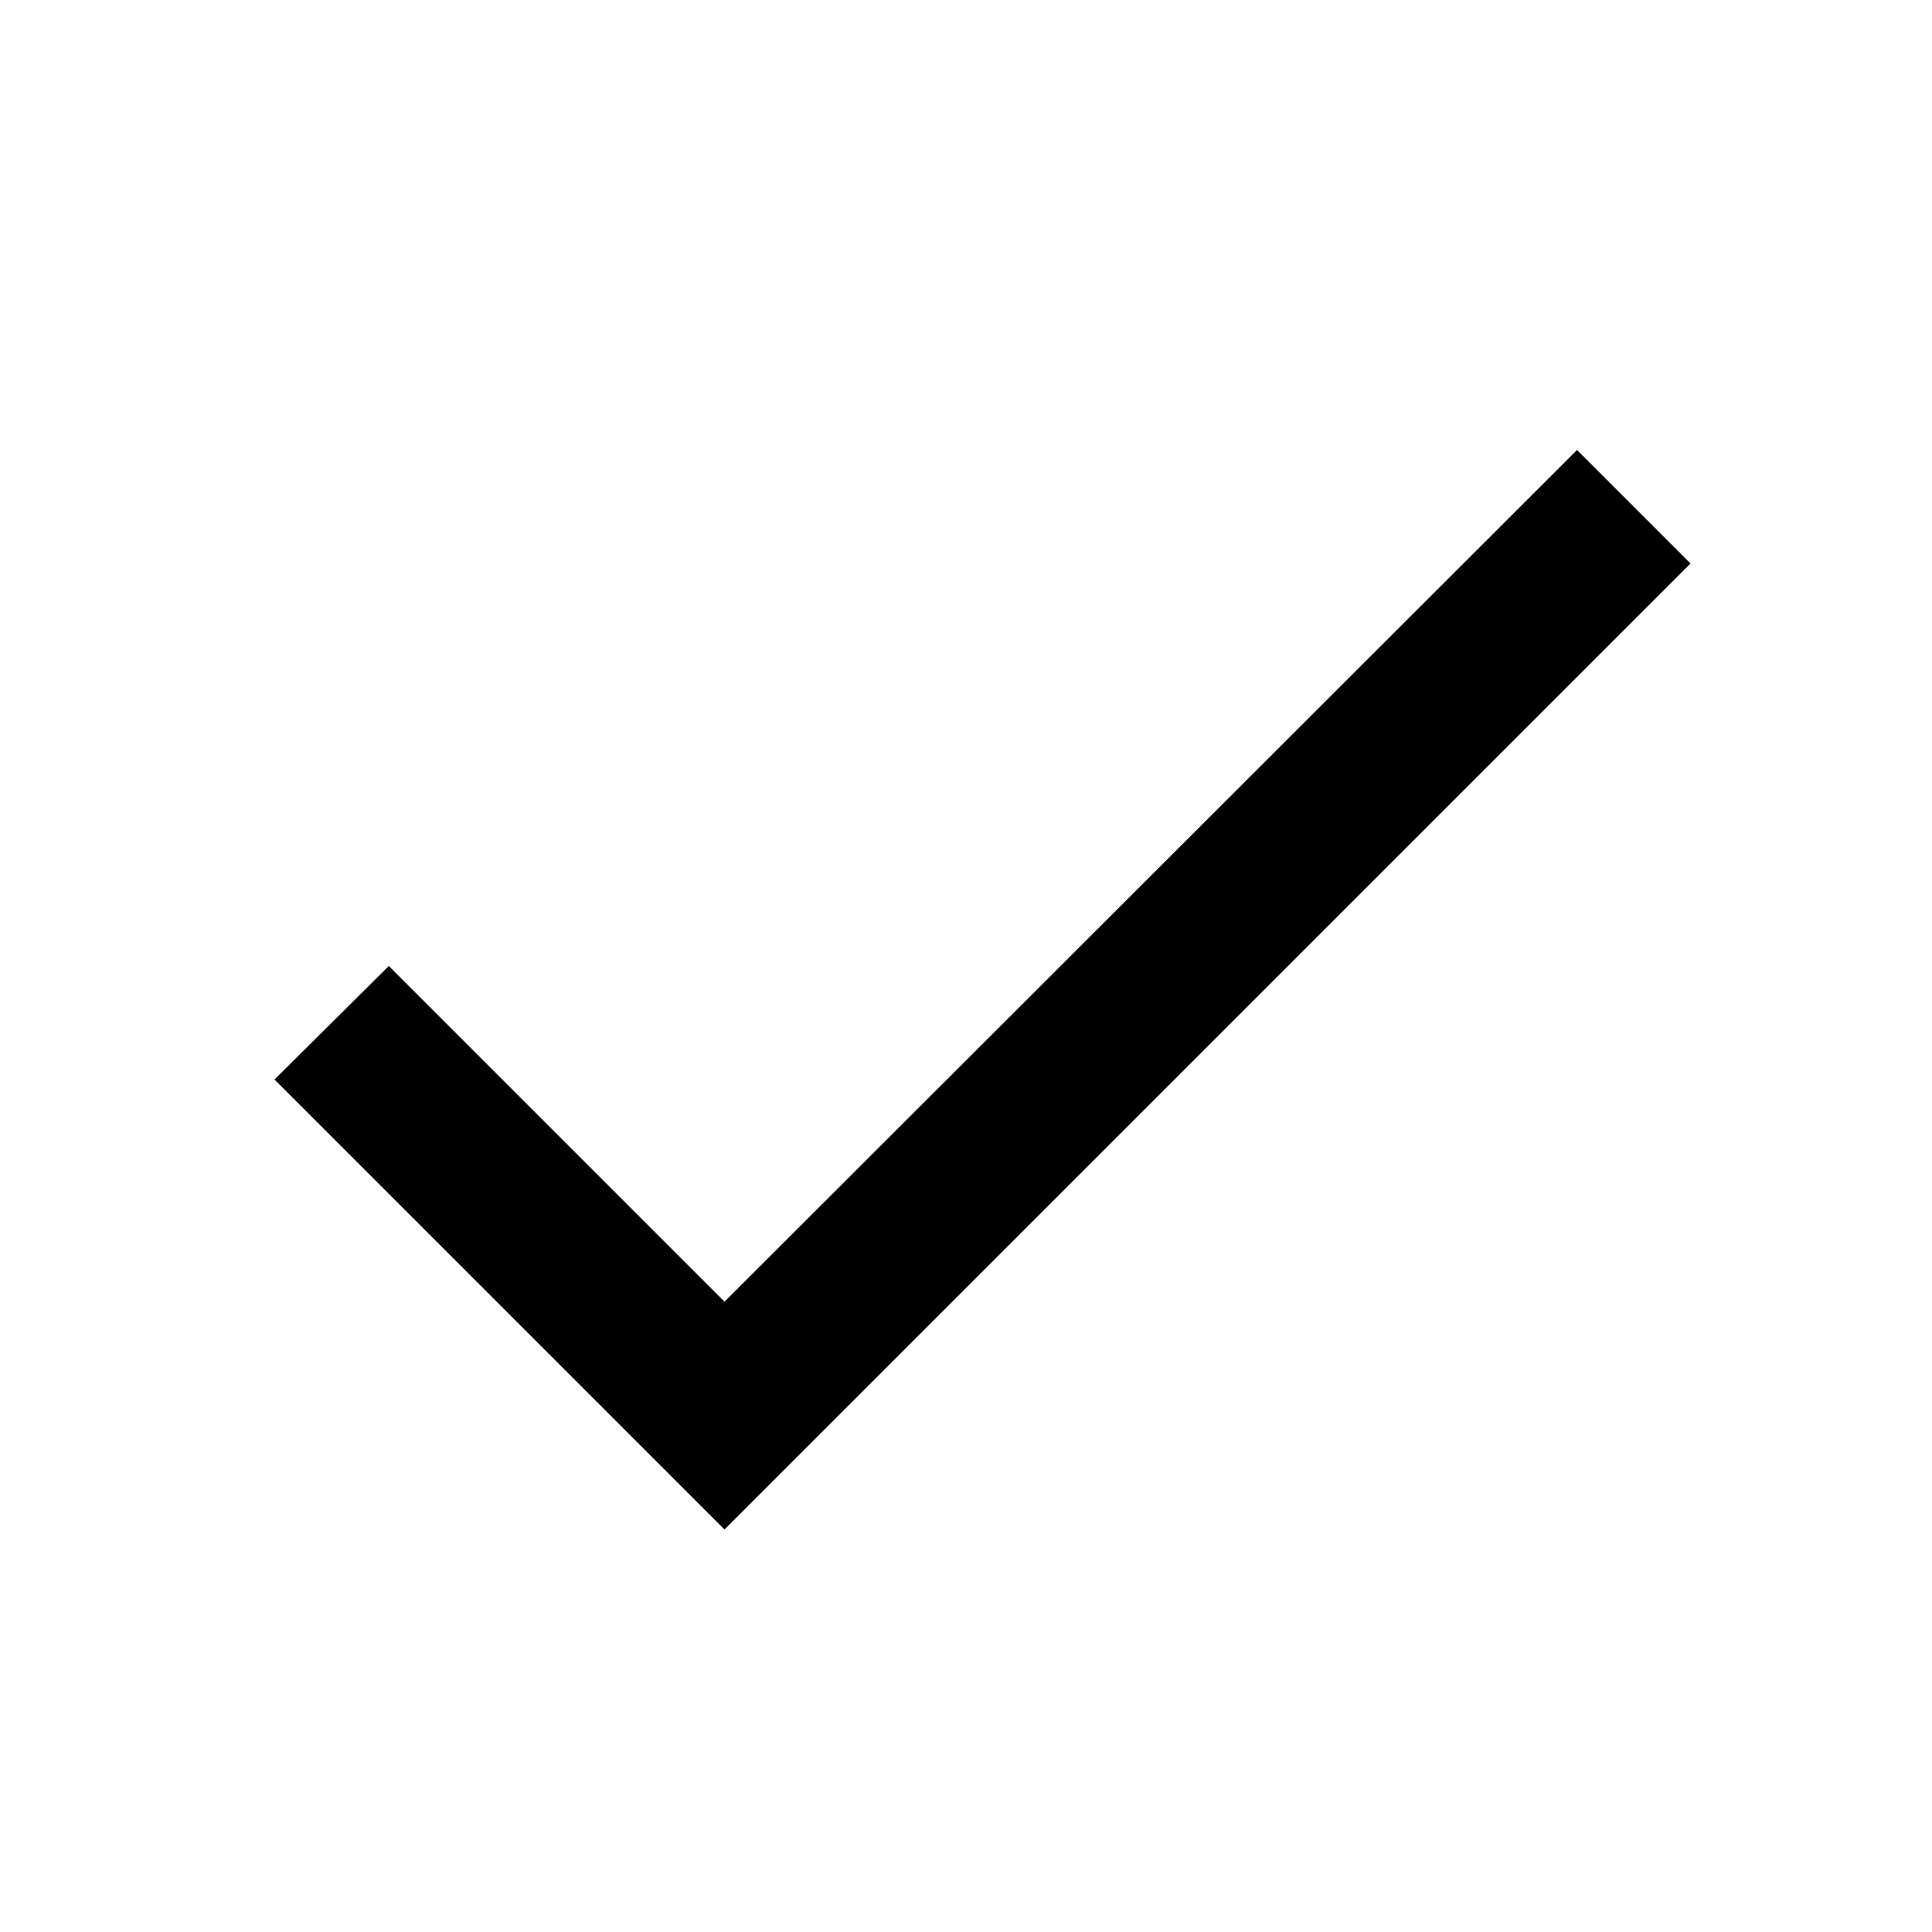
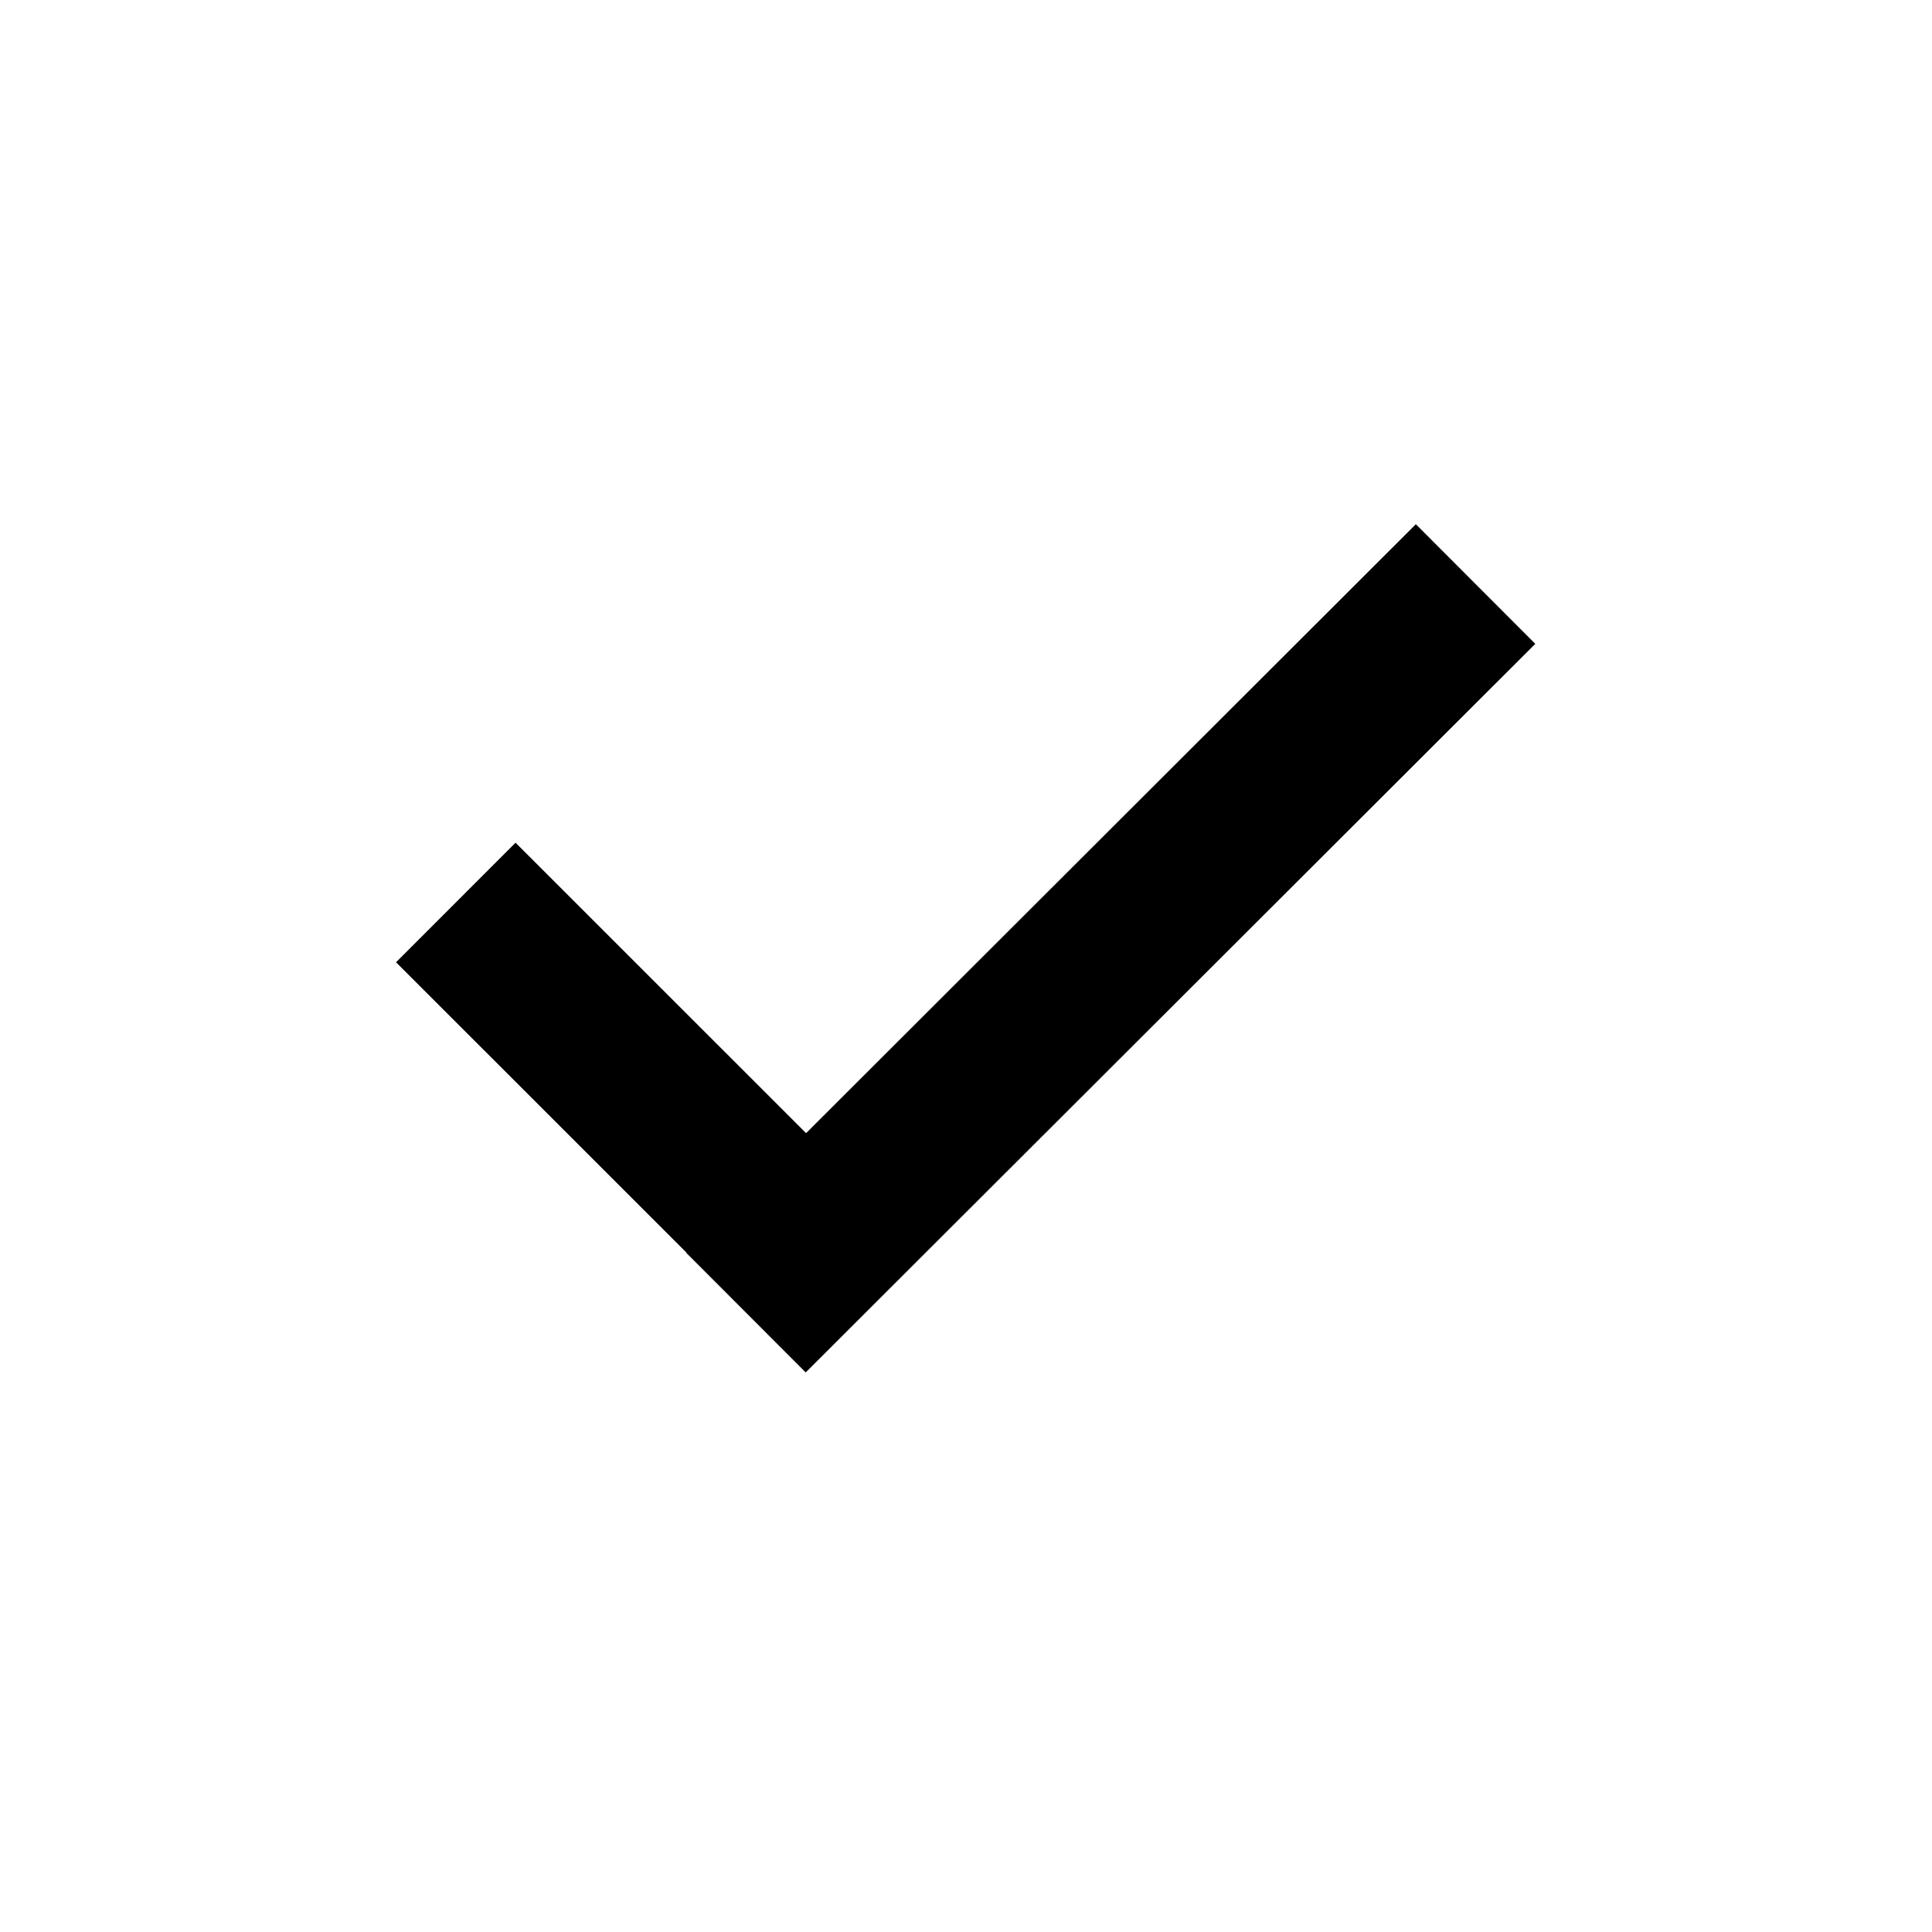
- <svg xmlns="http://www.w3.org/2000/svg" fill="#000000" height="48" viewBox="0 0 24 24" width="48">
-   <path d="M0 0h24v24H0z" fill="none" />
-   <path d="M9 16.17L4.83 12l-1.42 1.41L9 19 21 7l-1.41-1.41z" />
+ <svg xmlns="http://www.w3.org/2000/svg" width="24" height="24">
+   <g>
+     <rect fill="none" id="canvas_background" height="26" width="26" y="-1" x="-1" />
+   </g>
+   <g>
+     <path id="svg_1" fill="none" d="m-0.044,0l24,0l0,24l-24,0l0,-24z" />
+     <line transform="rotate(-0.1 13.79824,11.7807) " stroke="#000000" stroke-linecap="null" stroke-linejoin="null" id="svg_21" y2="16.298" x2="9.259" y1="7.263" x1="18.338" fill-opacity="null" stroke-opacity="null" stroke-width="2.1" fill="none" />
+     <line stroke="#000000" stroke-linecap="null" stroke-linejoin="null" id="svg_23" y2="14.851" x2="9.303" y1="11.211" x1="5.662" fill-opacity="null" stroke-opacity="null" stroke-width="2.1" fill="none" />
+   </g>
</svg>
